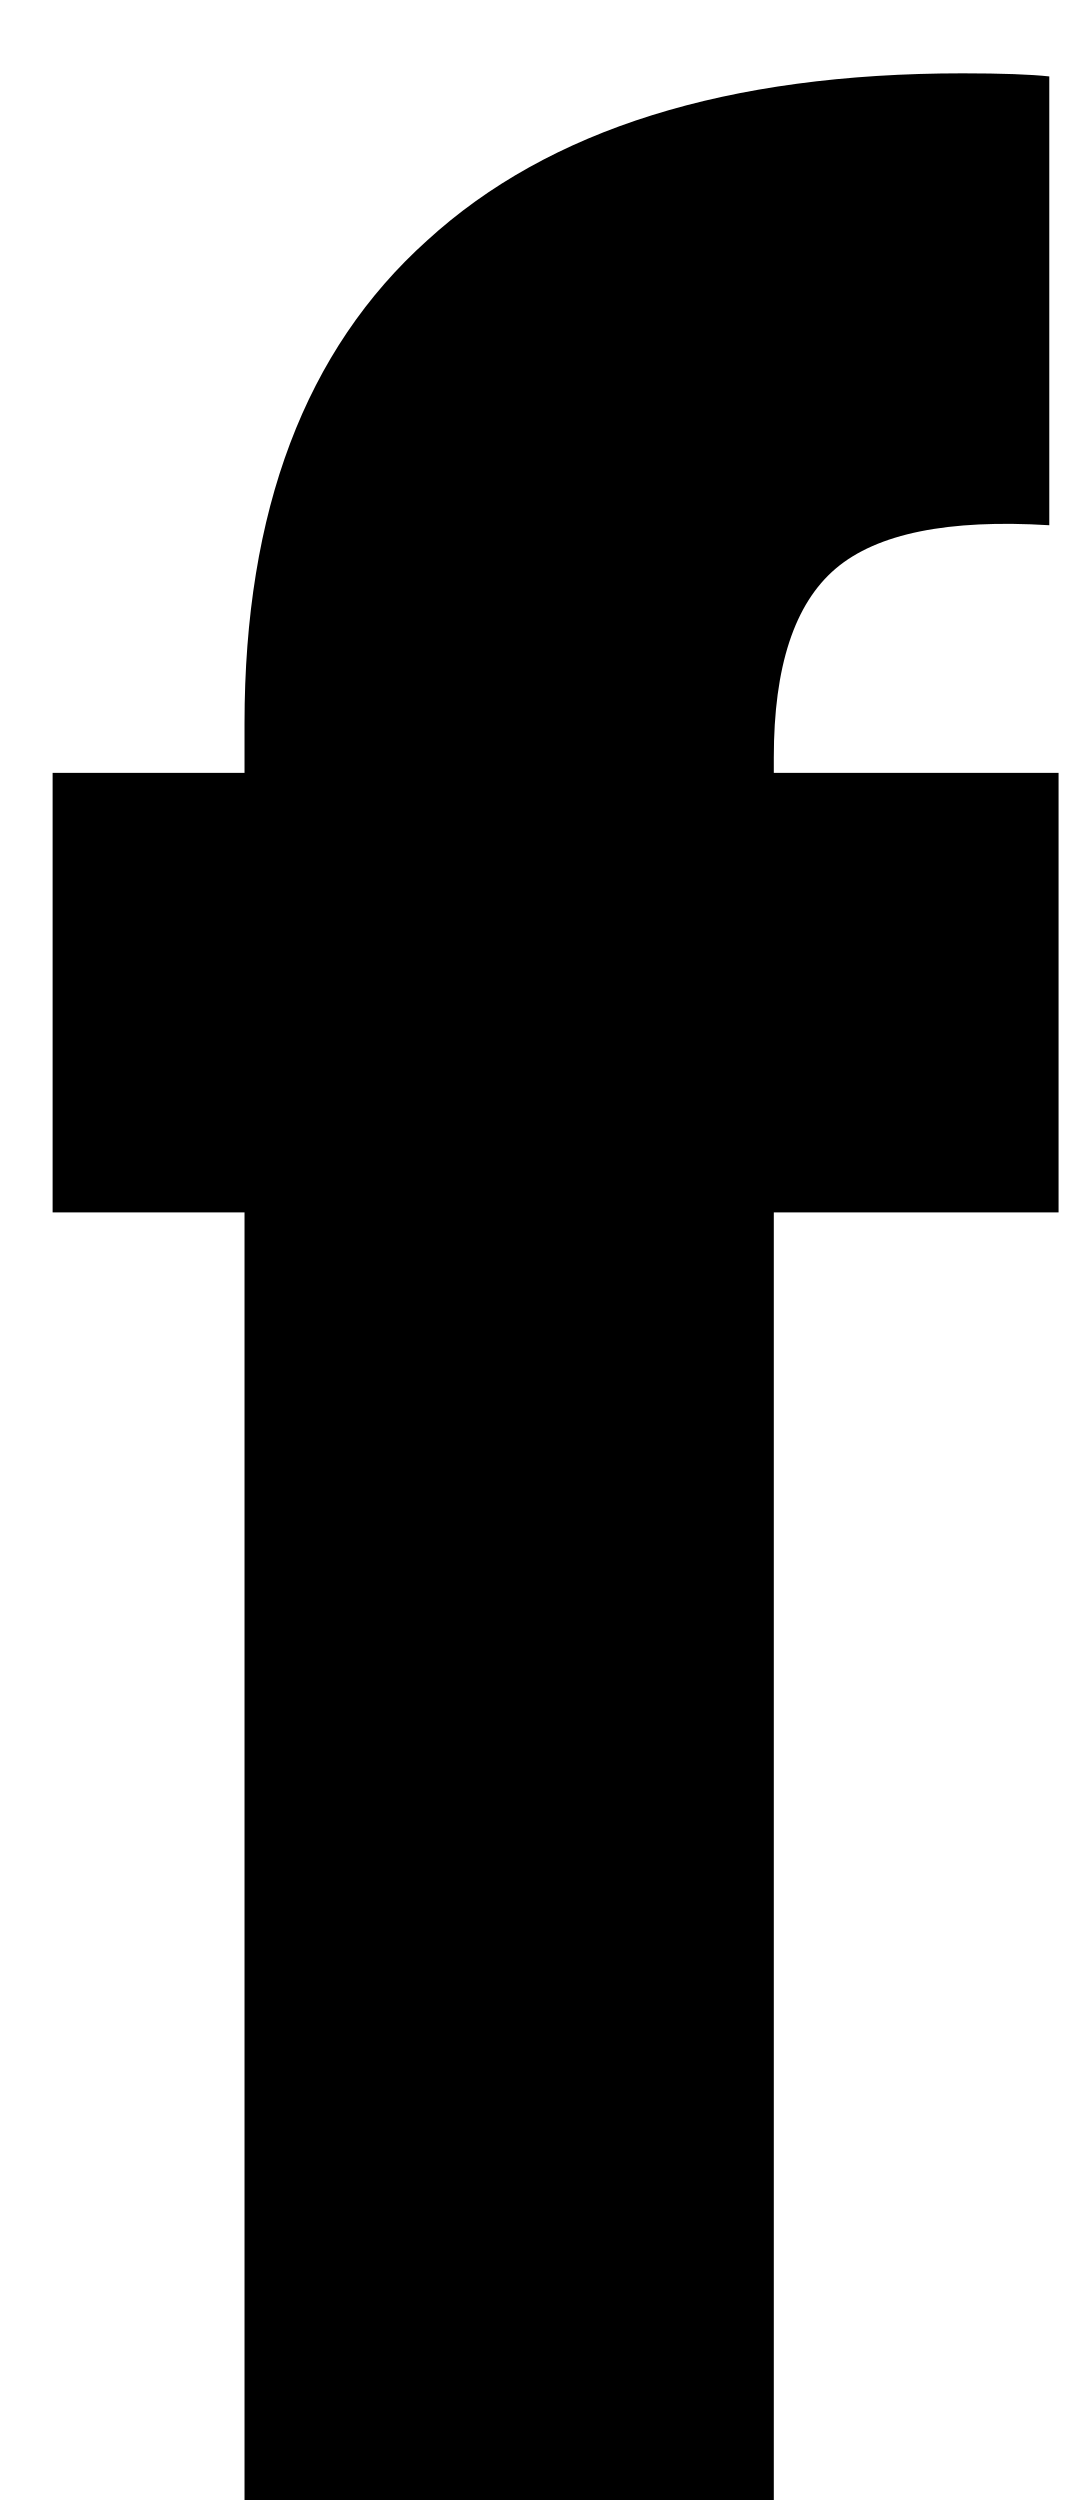
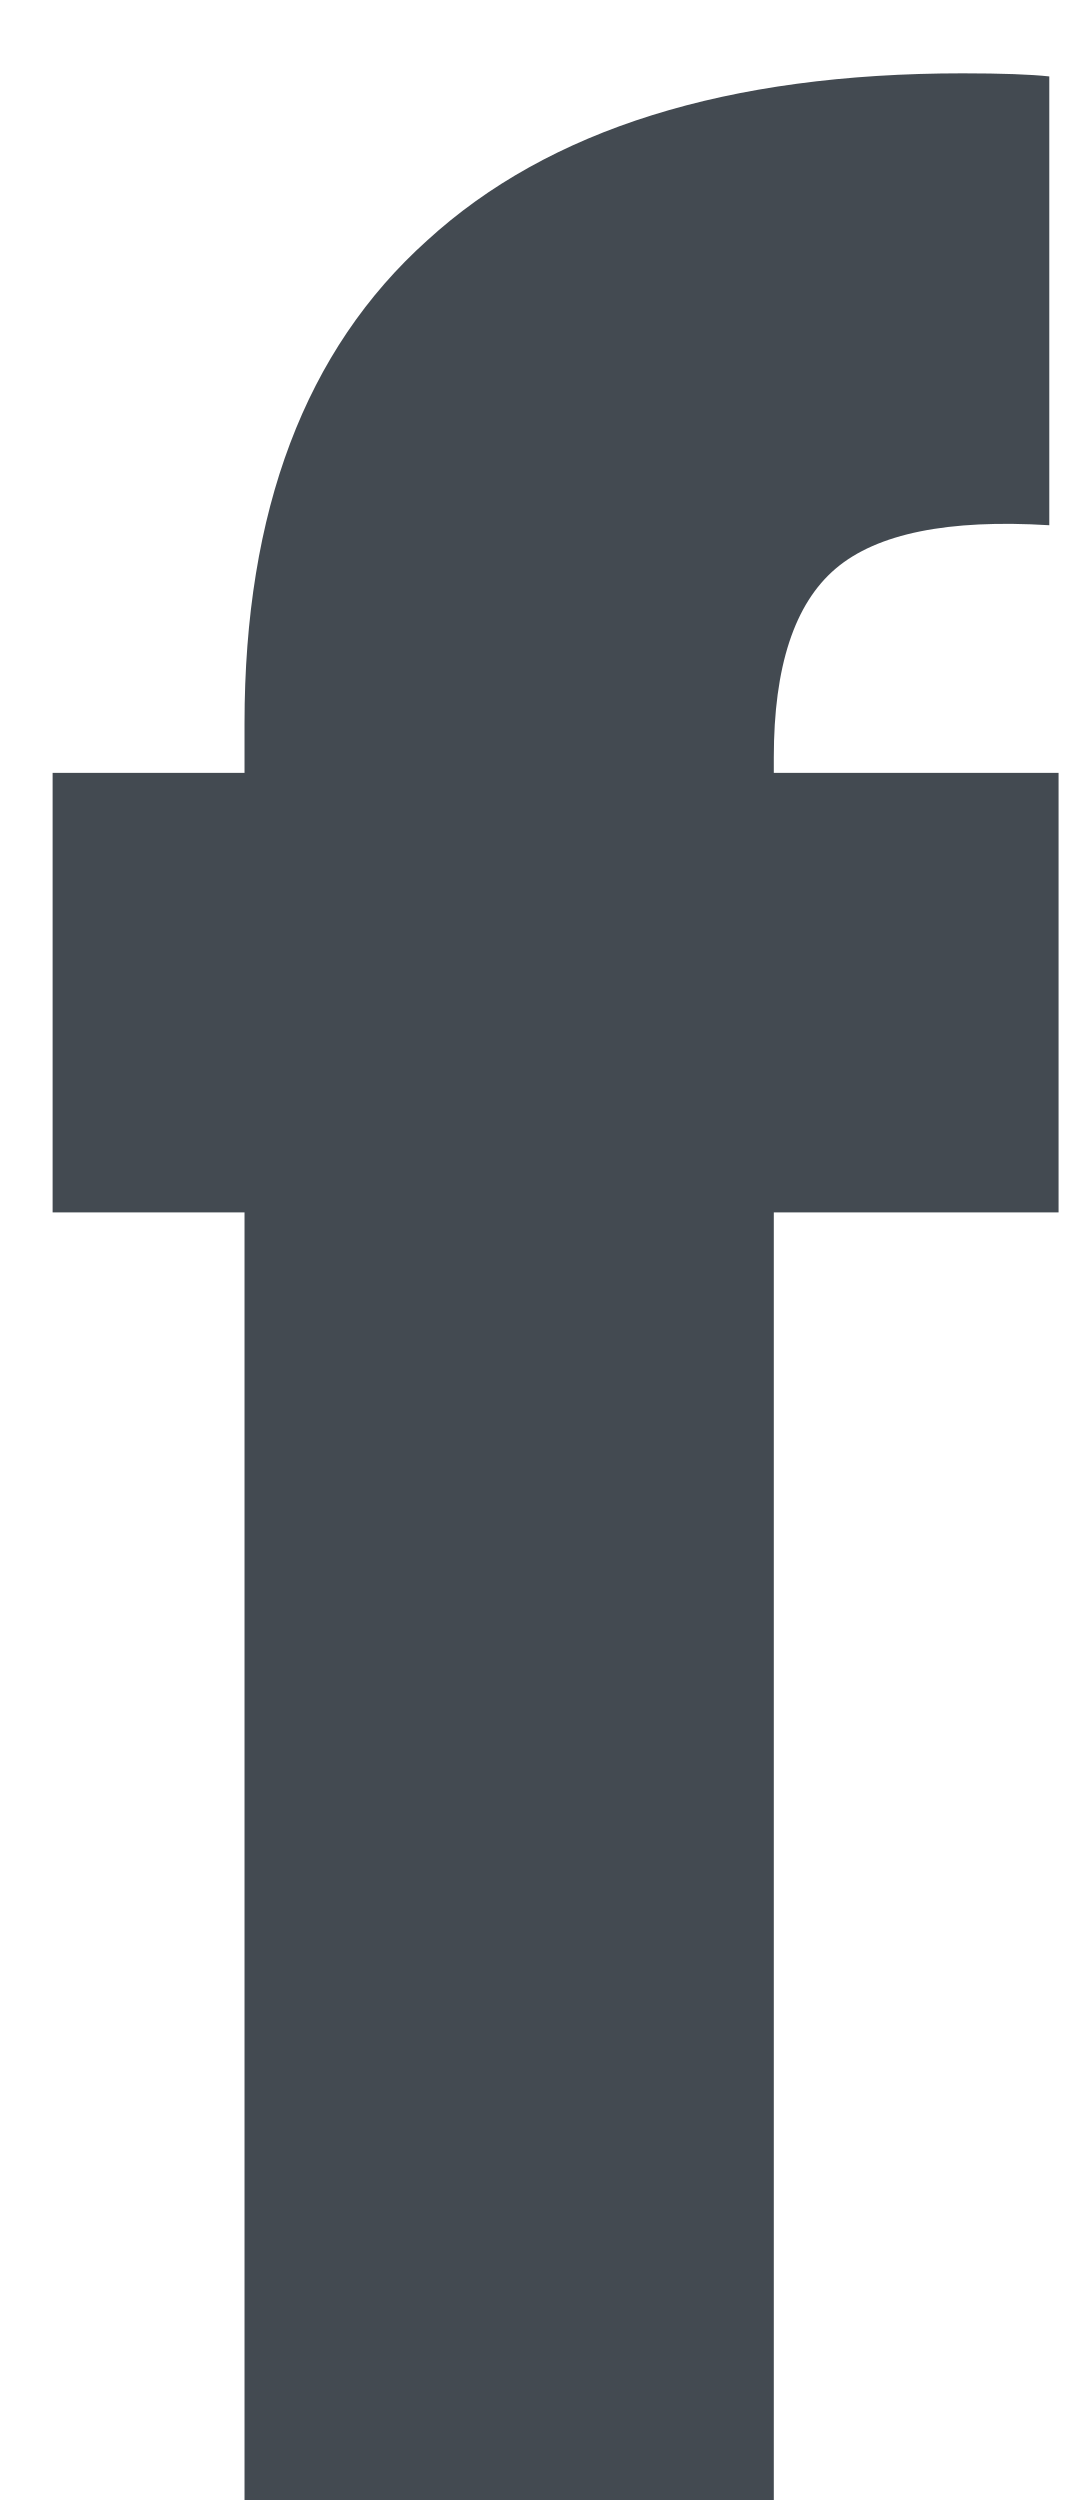
<svg xmlns="http://www.w3.org/2000/svg" width="9" height="21" viewBox="0 0 9 21" fill="none">
-   <path d="M8.892 10.184H6.5V21H2.054V10.184H0.442V6.492H2.054V6.076C2.054 4.291 2.565 2.939 3.588 2.02C4.611 1.084 6.11 0.616 8.086 0.616C8.415 0.616 8.658 0.625 8.814 0.642V4.412C7.965 4.36 7.367 4.481 7.02 4.776C6.673 5.071 6.5 5.599 6.5 6.362V6.492H8.892V10.184Z" fill="black" />
+   <path d="M8.892 10.184H6.5V21H2.054V10.184H0.442V6.492H2.054V6.076C2.054 4.291 2.565 2.939 3.588 2.02C4.611 1.084 6.11 0.616 8.086 0.616C8.415 0.616 8.658 0.625 8.814 0.642V4.412C7.965 4.36 7.367 4.481 7.02 4.776C6.673 5.071 6.5 5.599 6.5 6.362V6.492H8.892V10.184Z" fill="#434A51" />
</svg>
